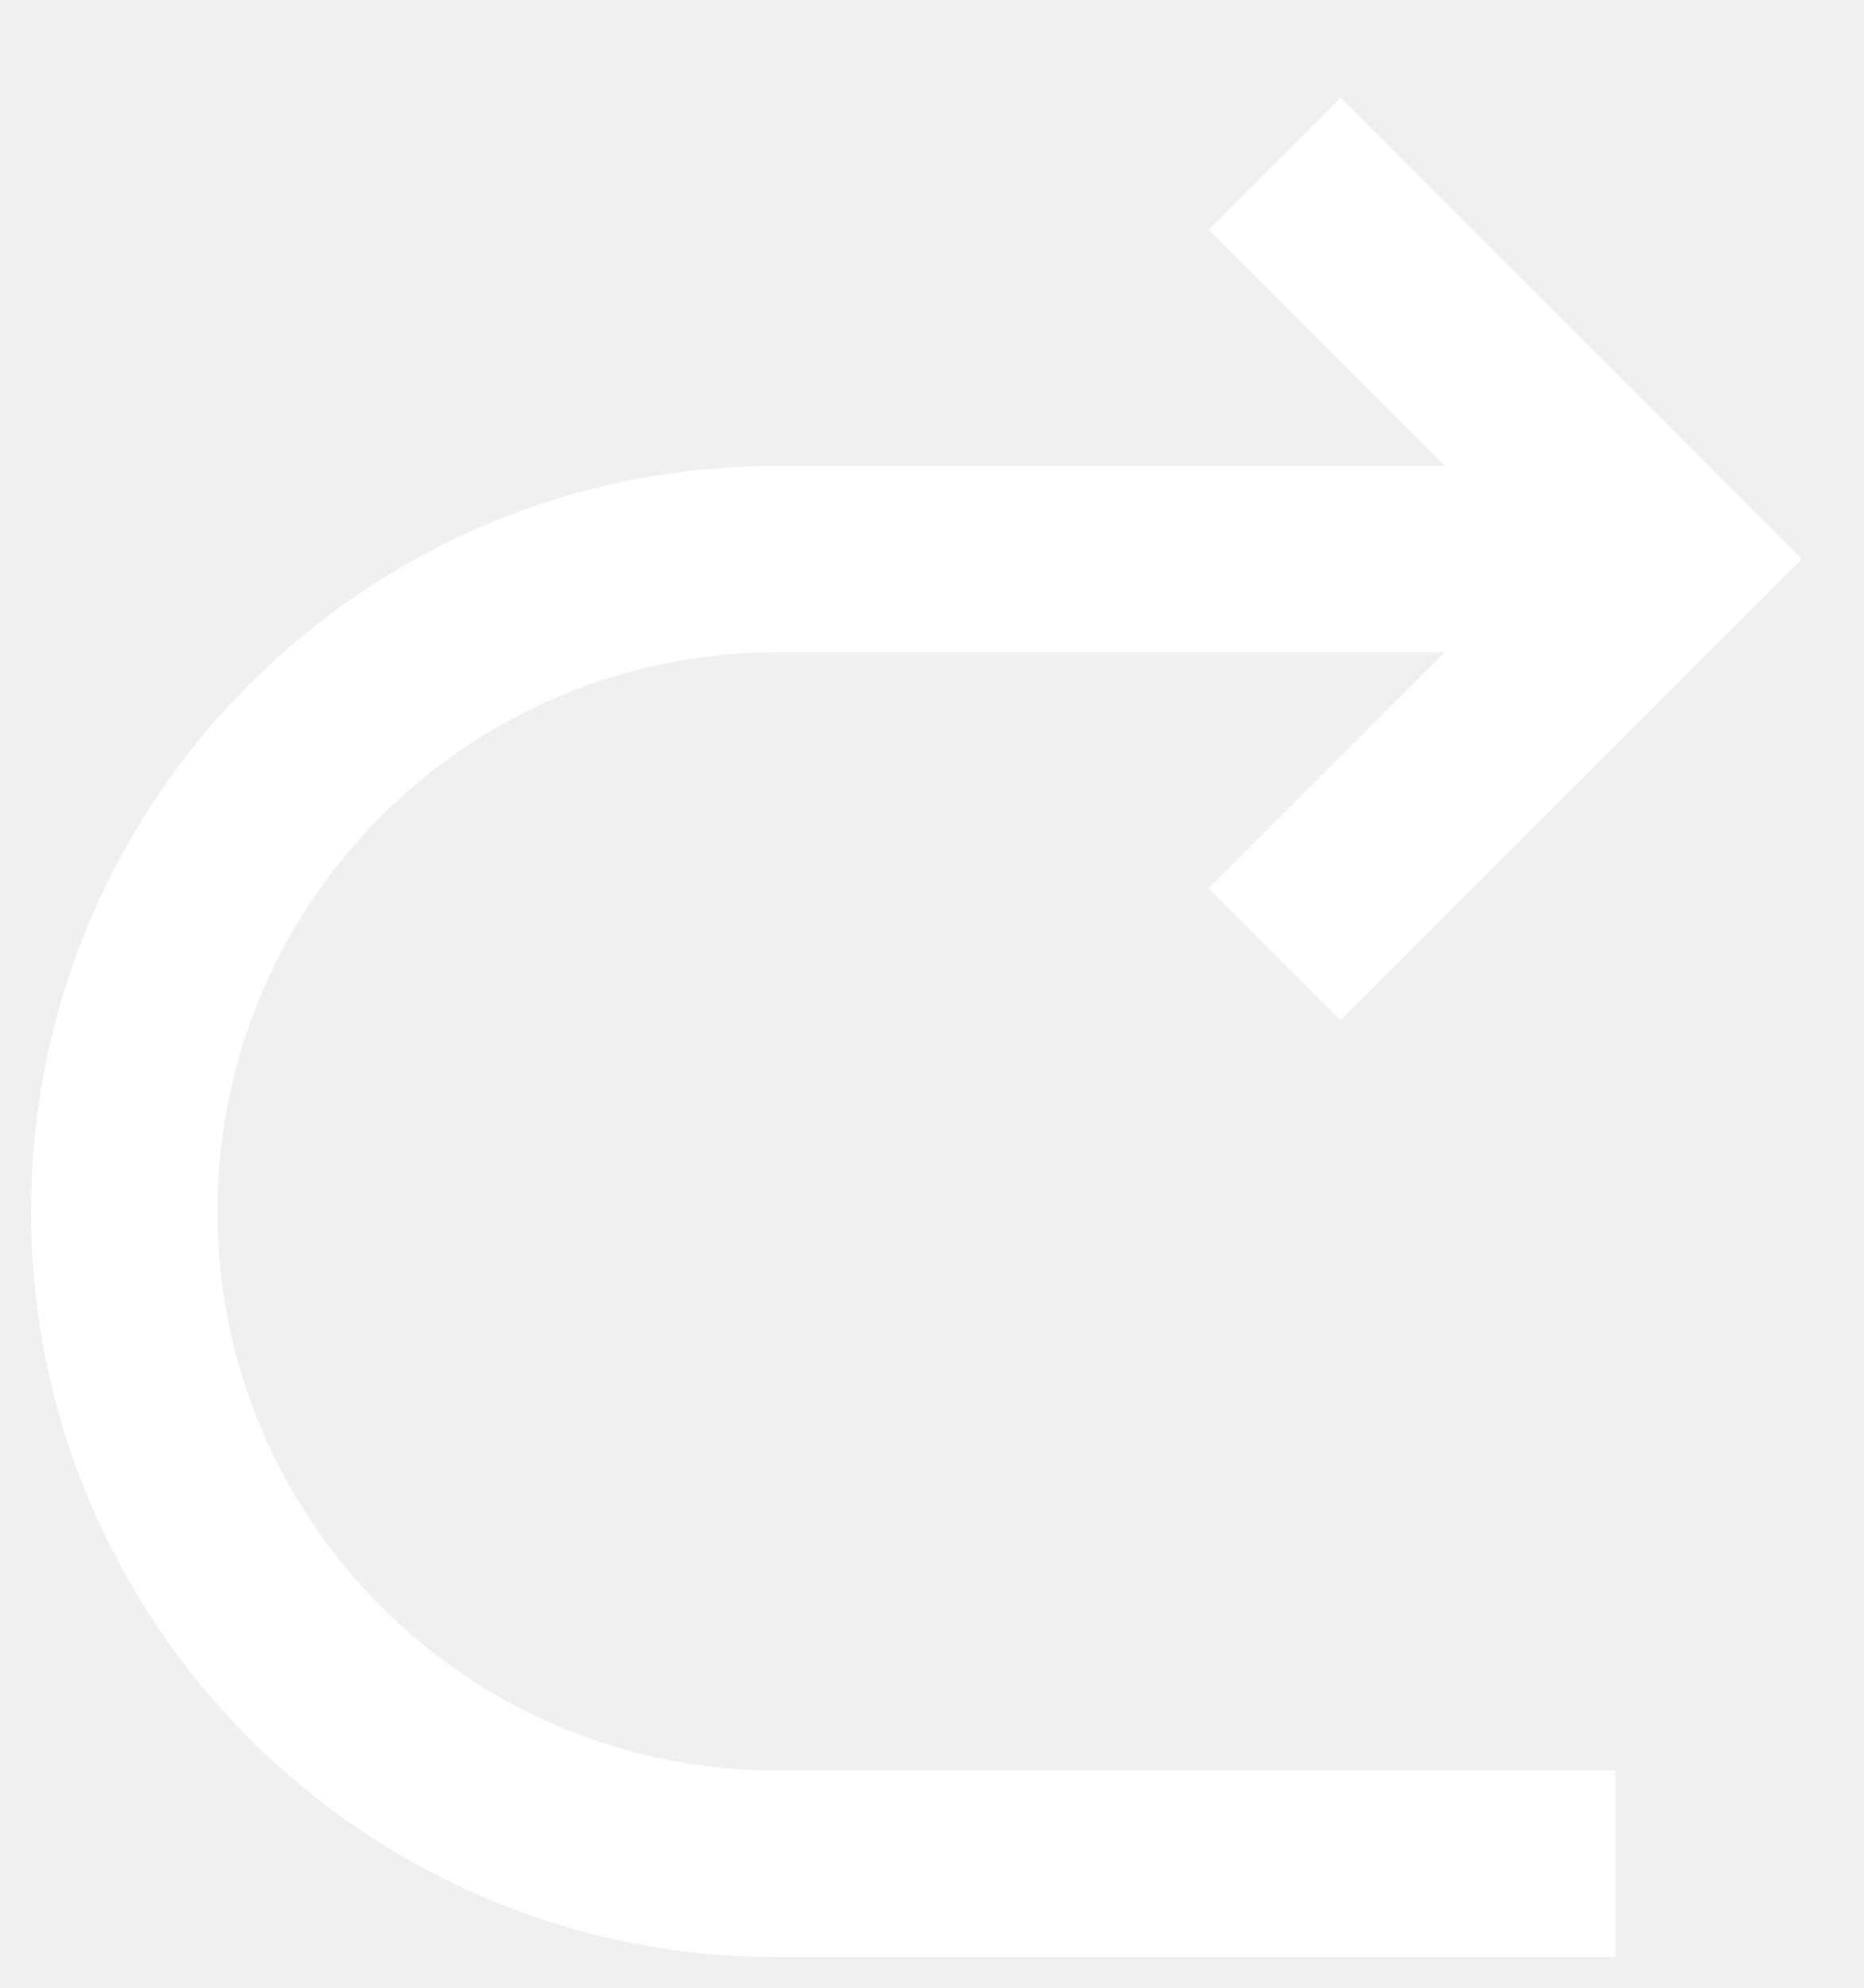
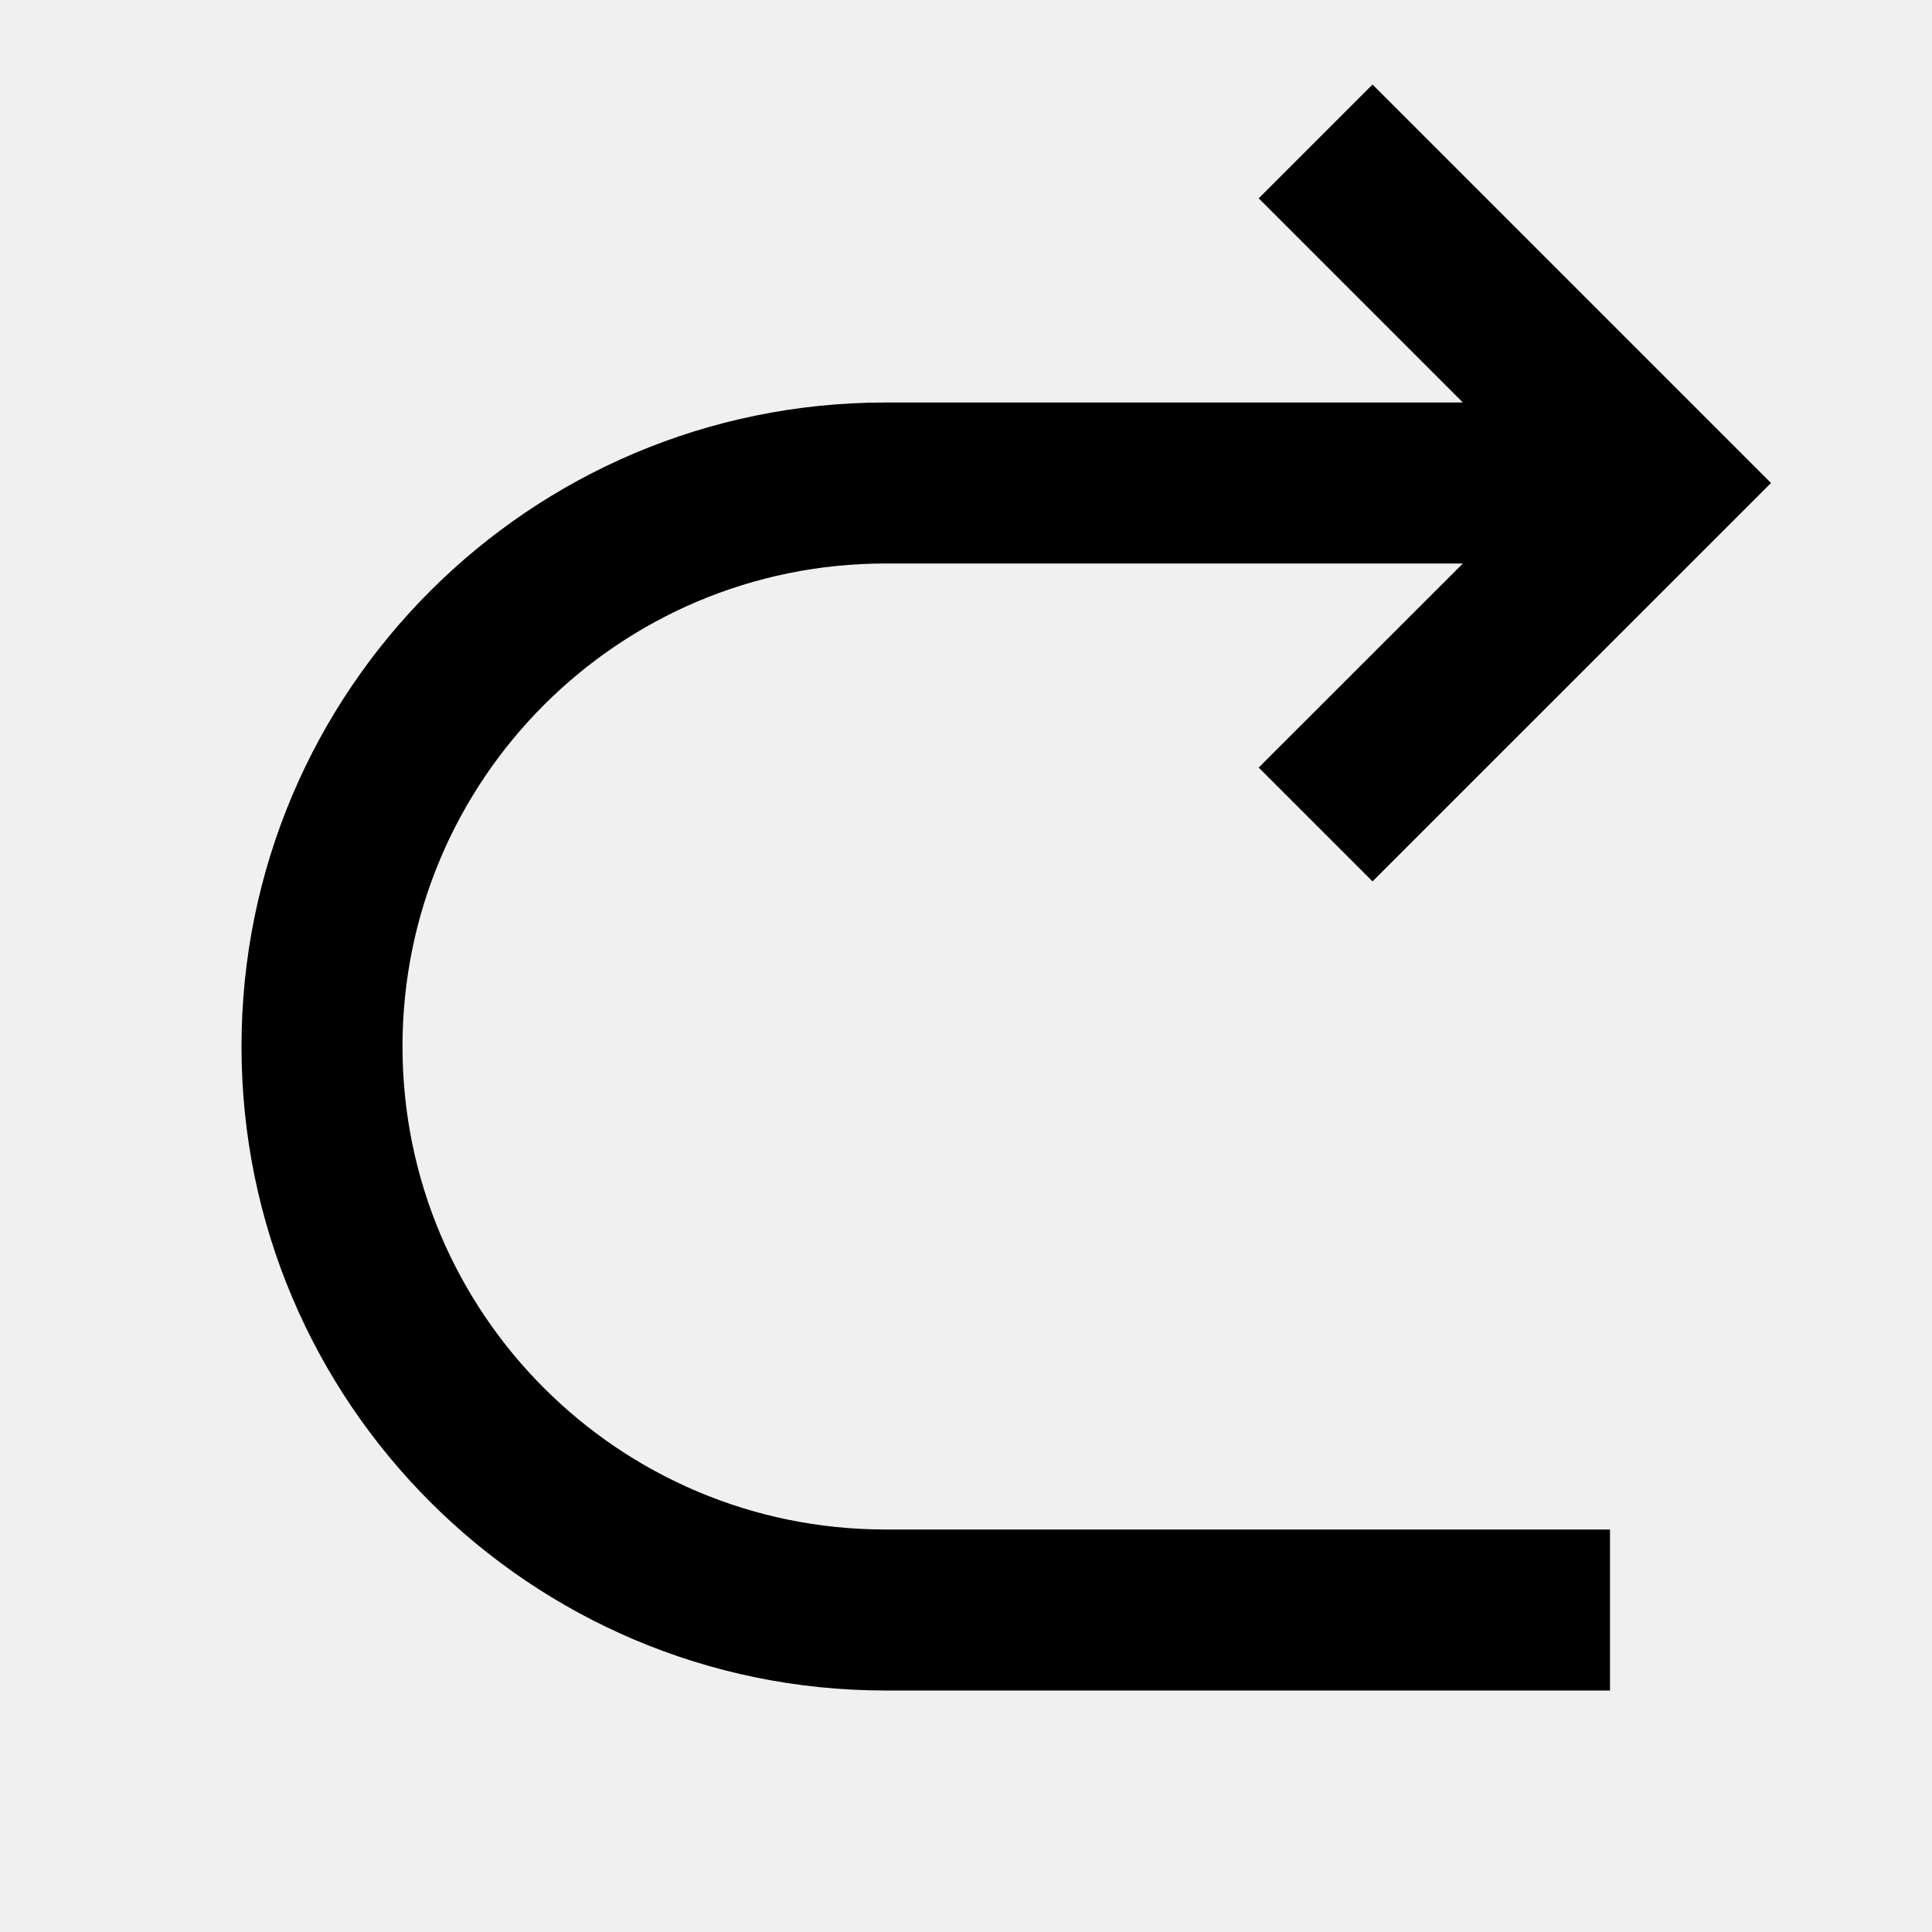
- <svg xmlns="http://www.w3.org/2000/svg" width="15" height="16" viewBox="0 0 15 16" fill="none">
-   <path d="M11.629 5.25H6.25C3.765 5.25 1.75 7.264 1.75 9.75C1.75 12.235 3.765 14.25 6.25 14.25H13V15.75H6.25C2.936 15.75 0.25 13.063 0.25 9.75C0.25 6.436 2.936 3.75 6.25 3.75H11.629L9.727 1.848L10.788 0.787L14.5 4.5L10.788 8.212L9.727 7.151L11.629 5.25Z" fill="white" />
+ <svg xmlns="http://www.w3.org/2000/svg" viewBox="0 0 24 24" fill="currentColor">
+   <path d="M18.172 7H11C7.686 7 5 9.686 5 13C5 16.313 7.686 19 11 19H20V21H11C6.582 21 3 17.418 3 13C3 8.581 6.582 5 11 5H18.172L15.636 2.464L17.05 1.05L22 6L17.05 10.949L15.636 9.535L18.172 7Z" />
</svg>
